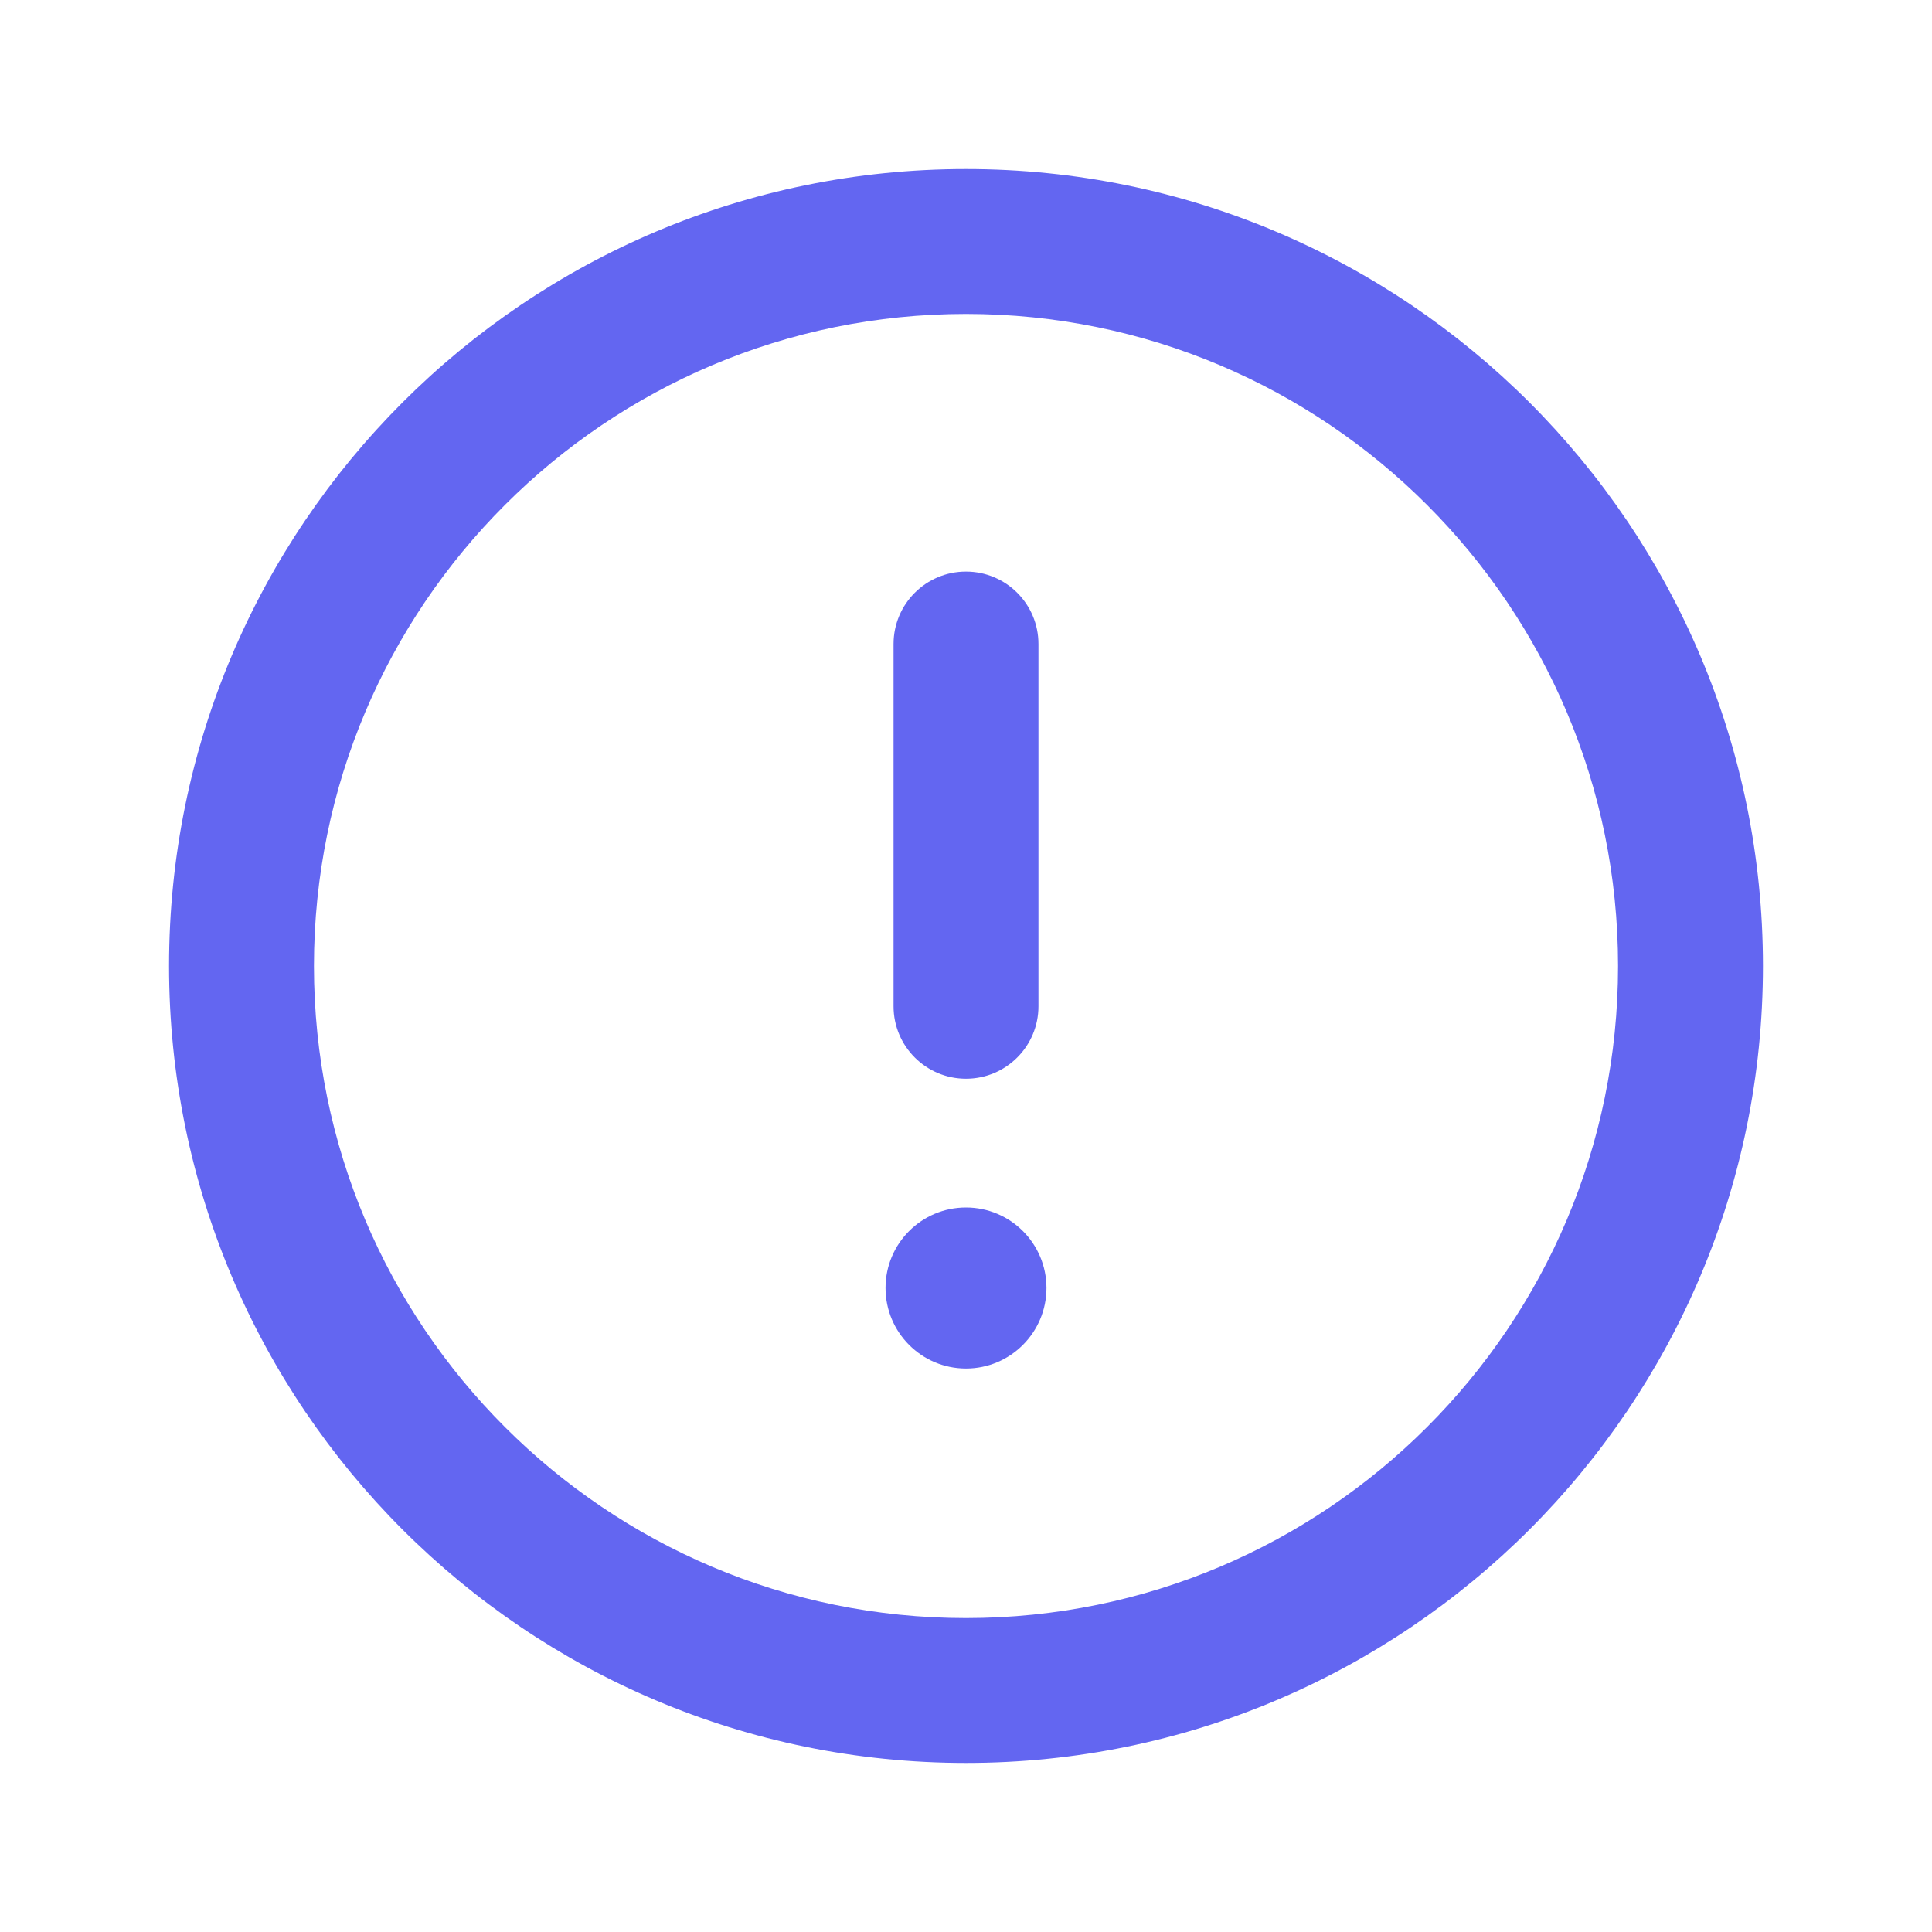
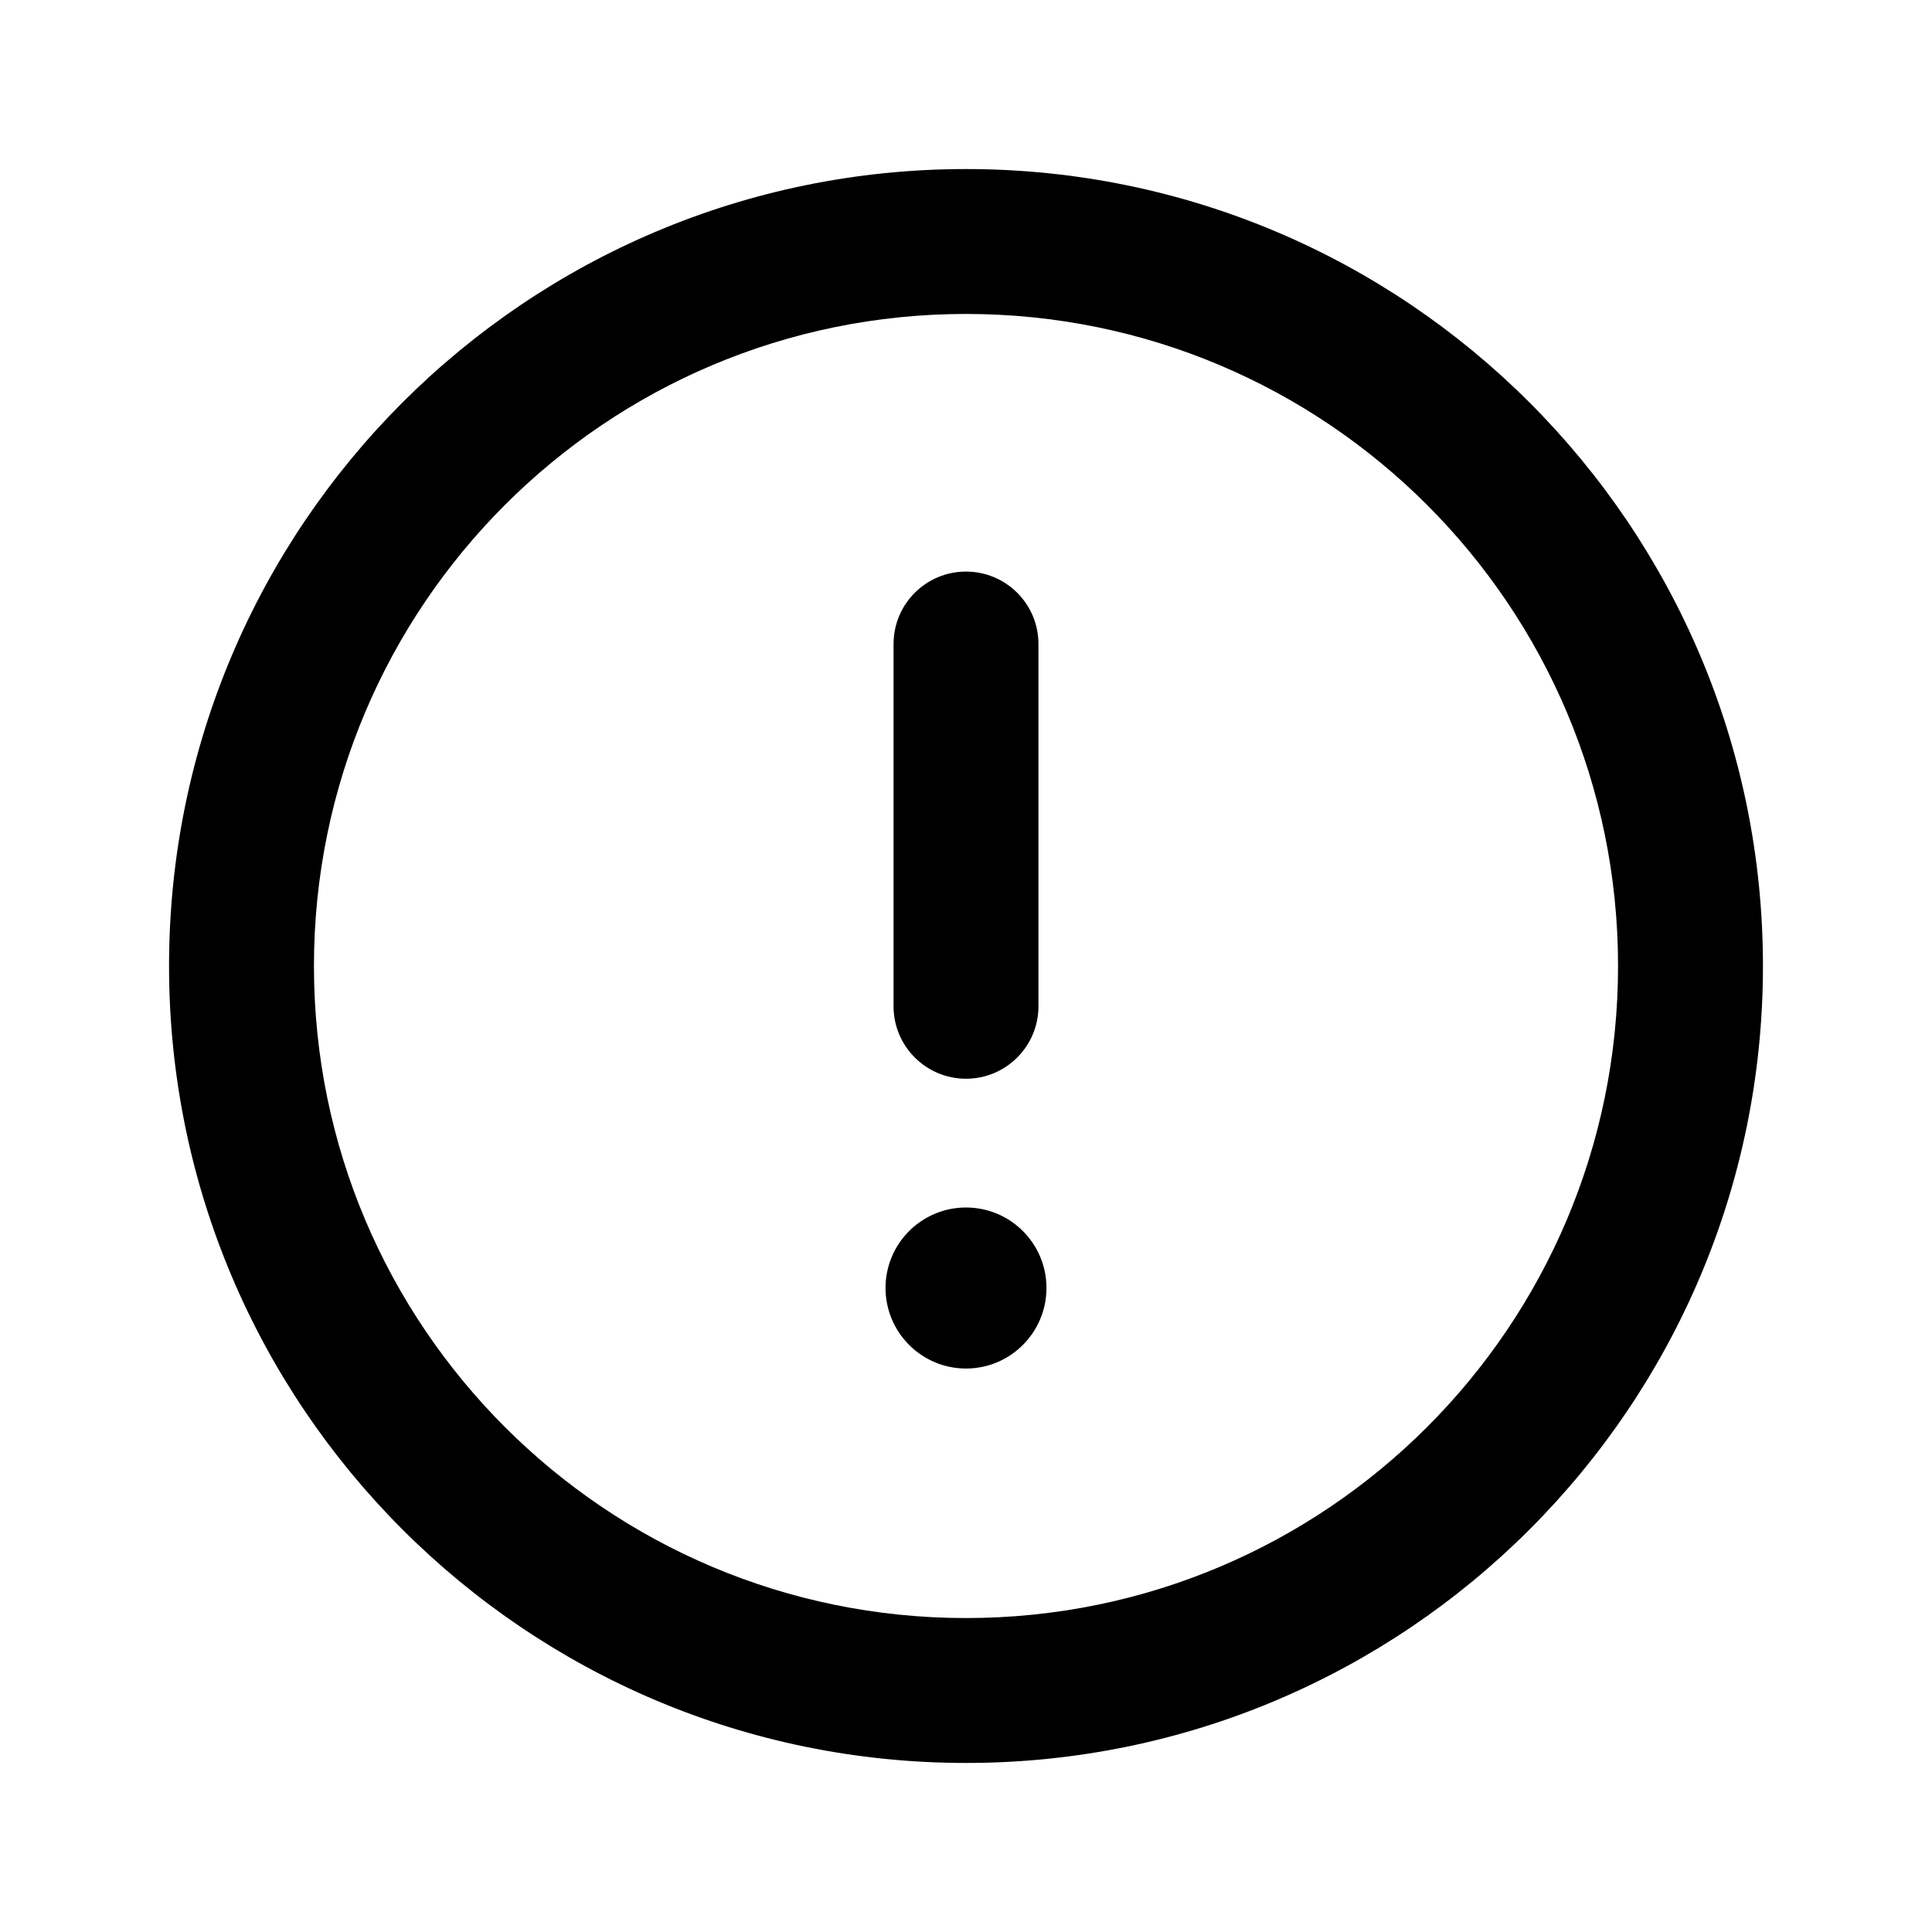
<svg xmlns="http://www.w3.org/2000/svg" width="20" height="20" viewBox="0 0 20 20" fill="none">
-   <path d="M10.833 13.333C10.833 13.793 10.46 14.167 10 14.167C9.54 14.167 9.167 13.793 9.167 13.333C9.167 12.873 9.54 12.5 10 12.5C10.46 12.5 10.833 12.873 10.833 13.333Z" fill="#6366F1" />
-   <path d="M10.75 6.667C10.75 6.252 10.414 5.917 10 5.917C9.586 5.917 9.25 6.252 9.25 6.667V10.417C9.25 10.831 9.586 11.167 10 11.167C10.414 11.167 10.75 10.831 10.75 10.417V6.667Z" fill="#6366F1" />
-   <path fill-rule="evenodd" clip-rule="evenodd" d="M1.75 10C1.75 5.444 5.444 1.75 10 1.75C14.556 1.75 18.25 5.444 18.25 10C18.25 14.556 14.556 18.25 10 18.25C5.444 18.25 1.75 14.556 1.75 10ZM10 3.25C6.272 3.25 3.25 6.272 3.25 10C3.25 13.728 6.272 16.75 10 16.75C13.728 16.75 16.75 13.728 16.75 10C16.75 6.272 13.728 3.25 10 3.25Z" fill="#6366F1" />
+   <path d="M10.833 13.333C10.833 13.793 10.46 14.167 10 14.167C9.54 14.167 9.167 13.793 9.167 13.333C9.167 12.873 9.54 12.5 10 12.5C10.46 12.5 10.833 12.873 10.833 13.333Z" fill="currentColor" />
+   <path d="M10.75 6.667C10.75 6.252 10.414 5.917 10 5.917C9.586 5.917 9.25 6.252 9.25 6.667V10.417C9.25 10.831 9.586 11.167 10 11.167C10.414 11.167 10.75 10.831 10.75 10.417V6.667Z" fill="currentColor" />
+   <path fill-rule="evenodd" clip-rule="evenodd" d="M1.75 10C1.75 5.444 5.444 1.75 10 1.75C14.556 1.75 18.25 5.444 18.25 10C18.25 14.556 14.556 18.25 10 18.25C5.444 18.25 1.75 14.556 1.75 10ZM10 3.25C6.272 3.25 3.25 6.272 3.25 10C3.25 13.728 6.272 16.75 10 16.75C13.728 16.75 16.75 13.728 16.75 10C16.75 6.272 13.728 3.25 10 3.25Z" fill="currentColor" />
</svg>
